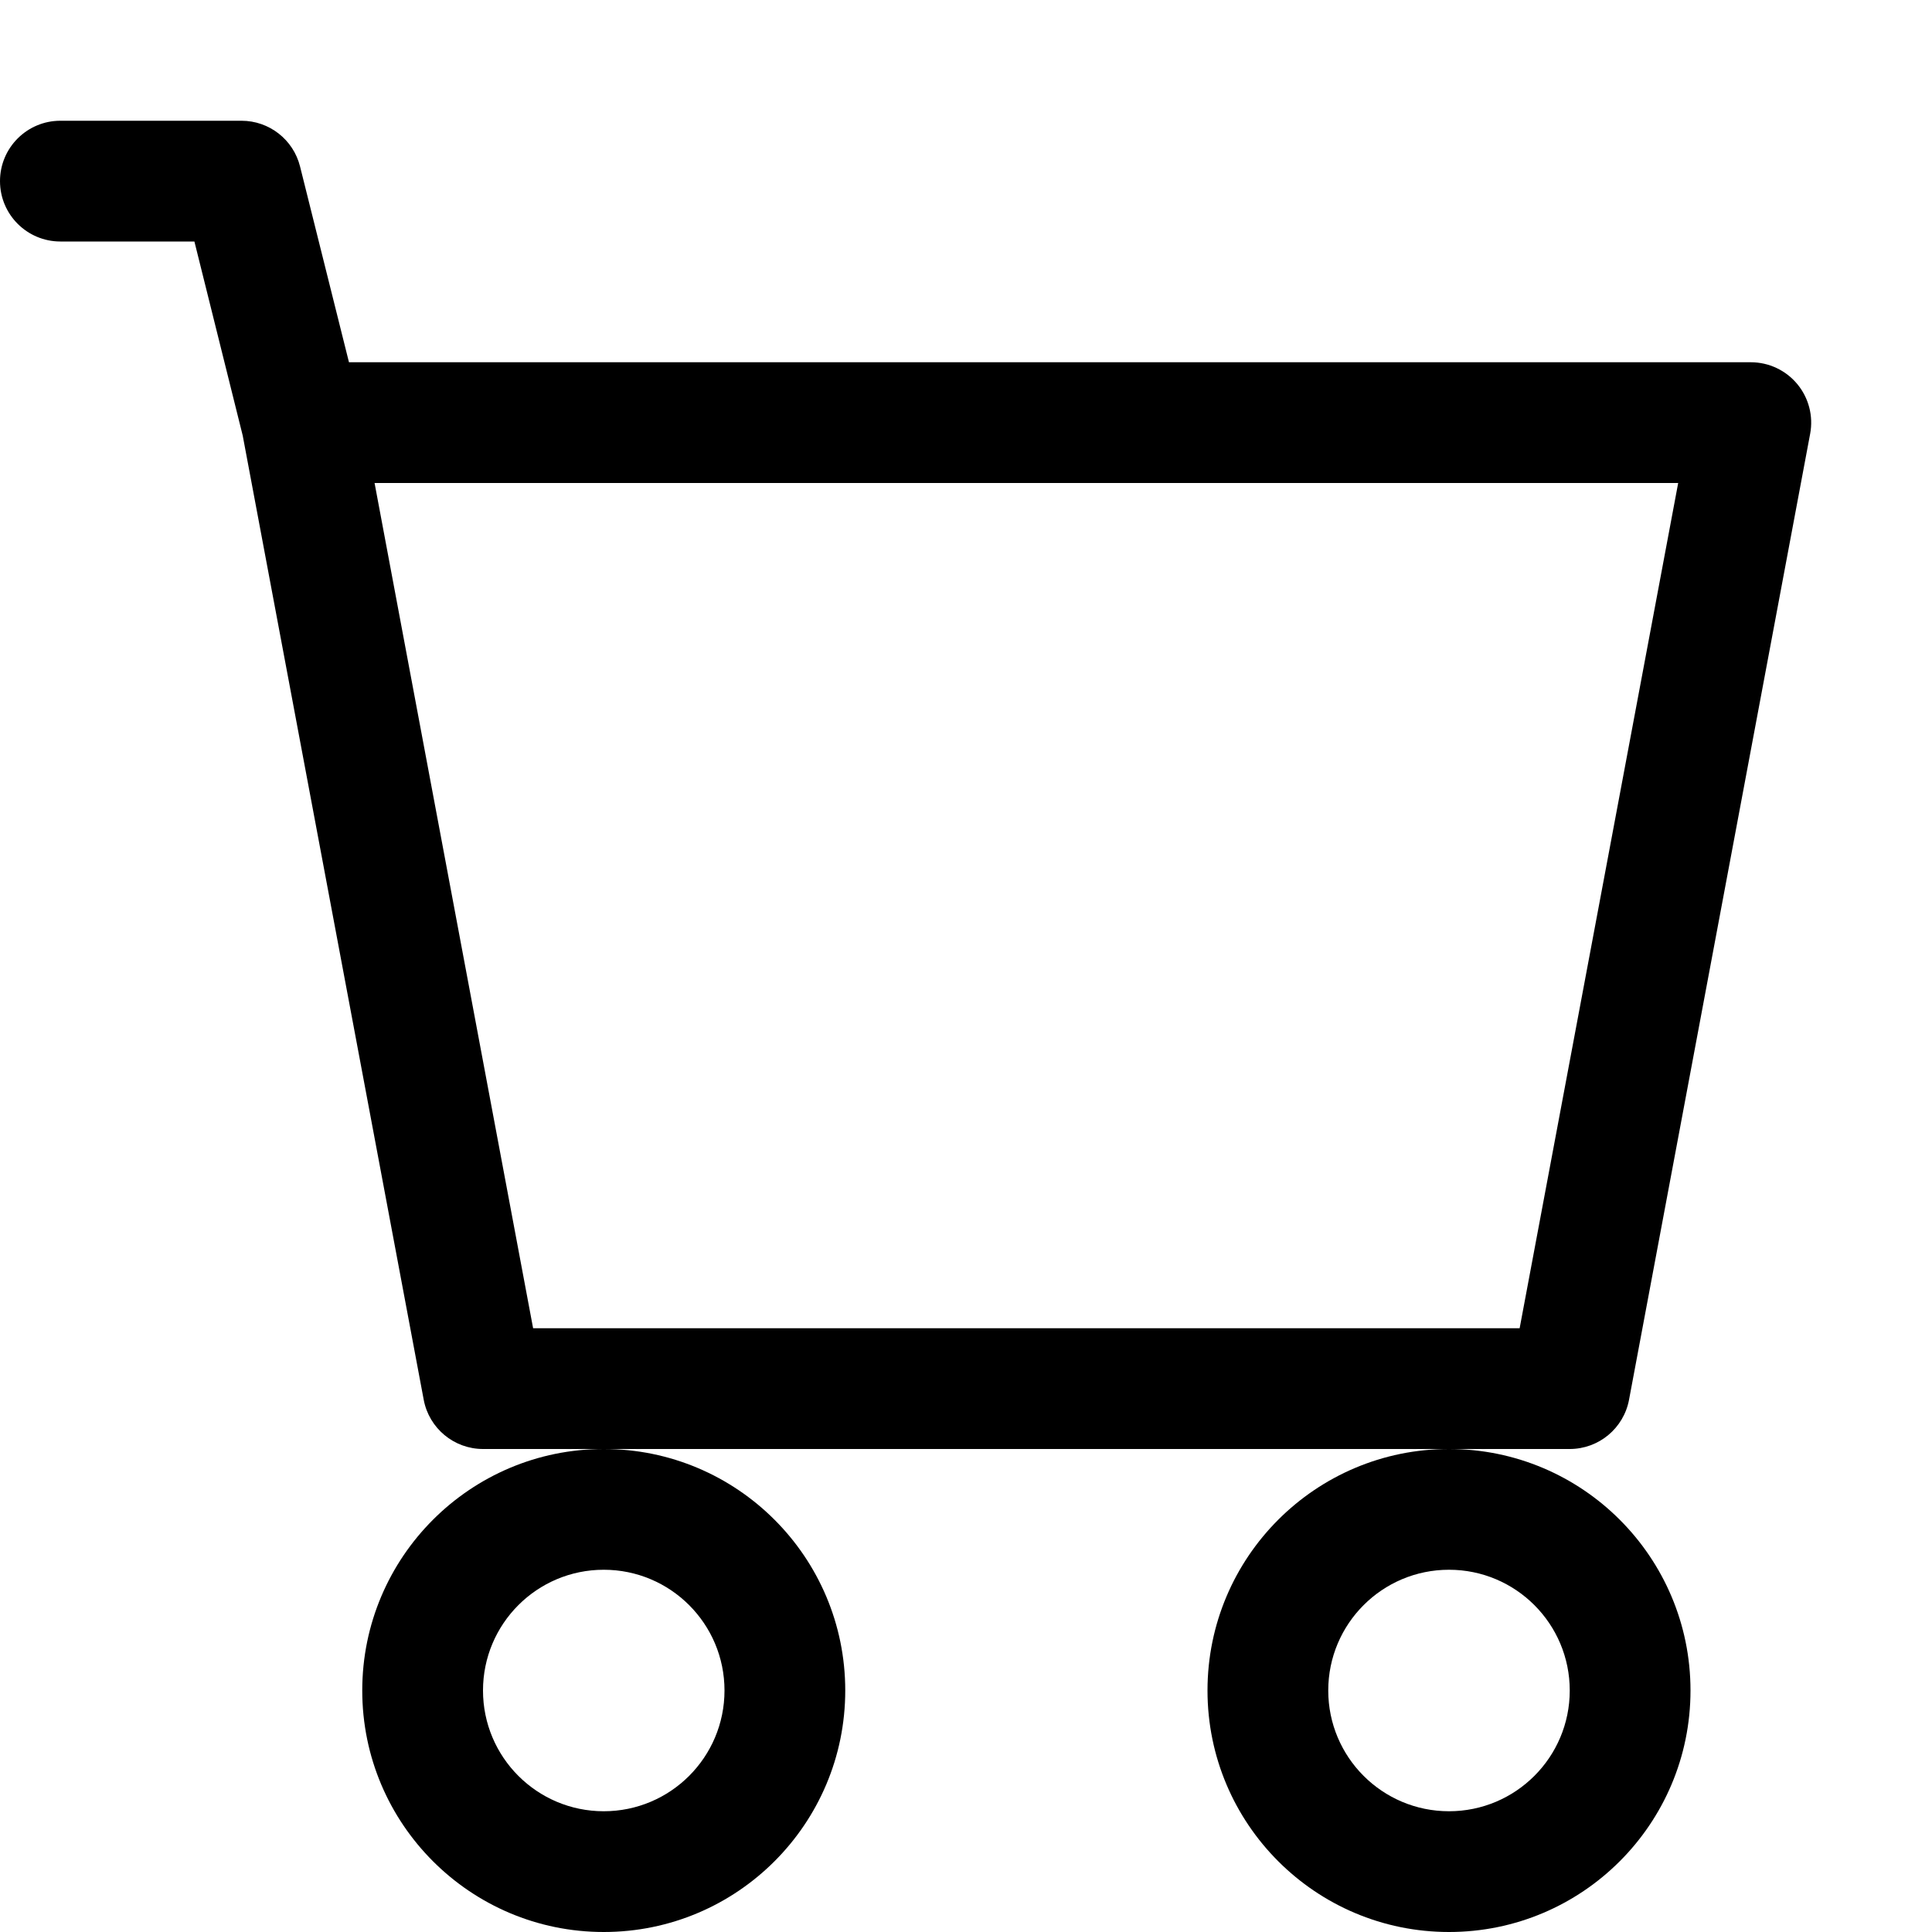
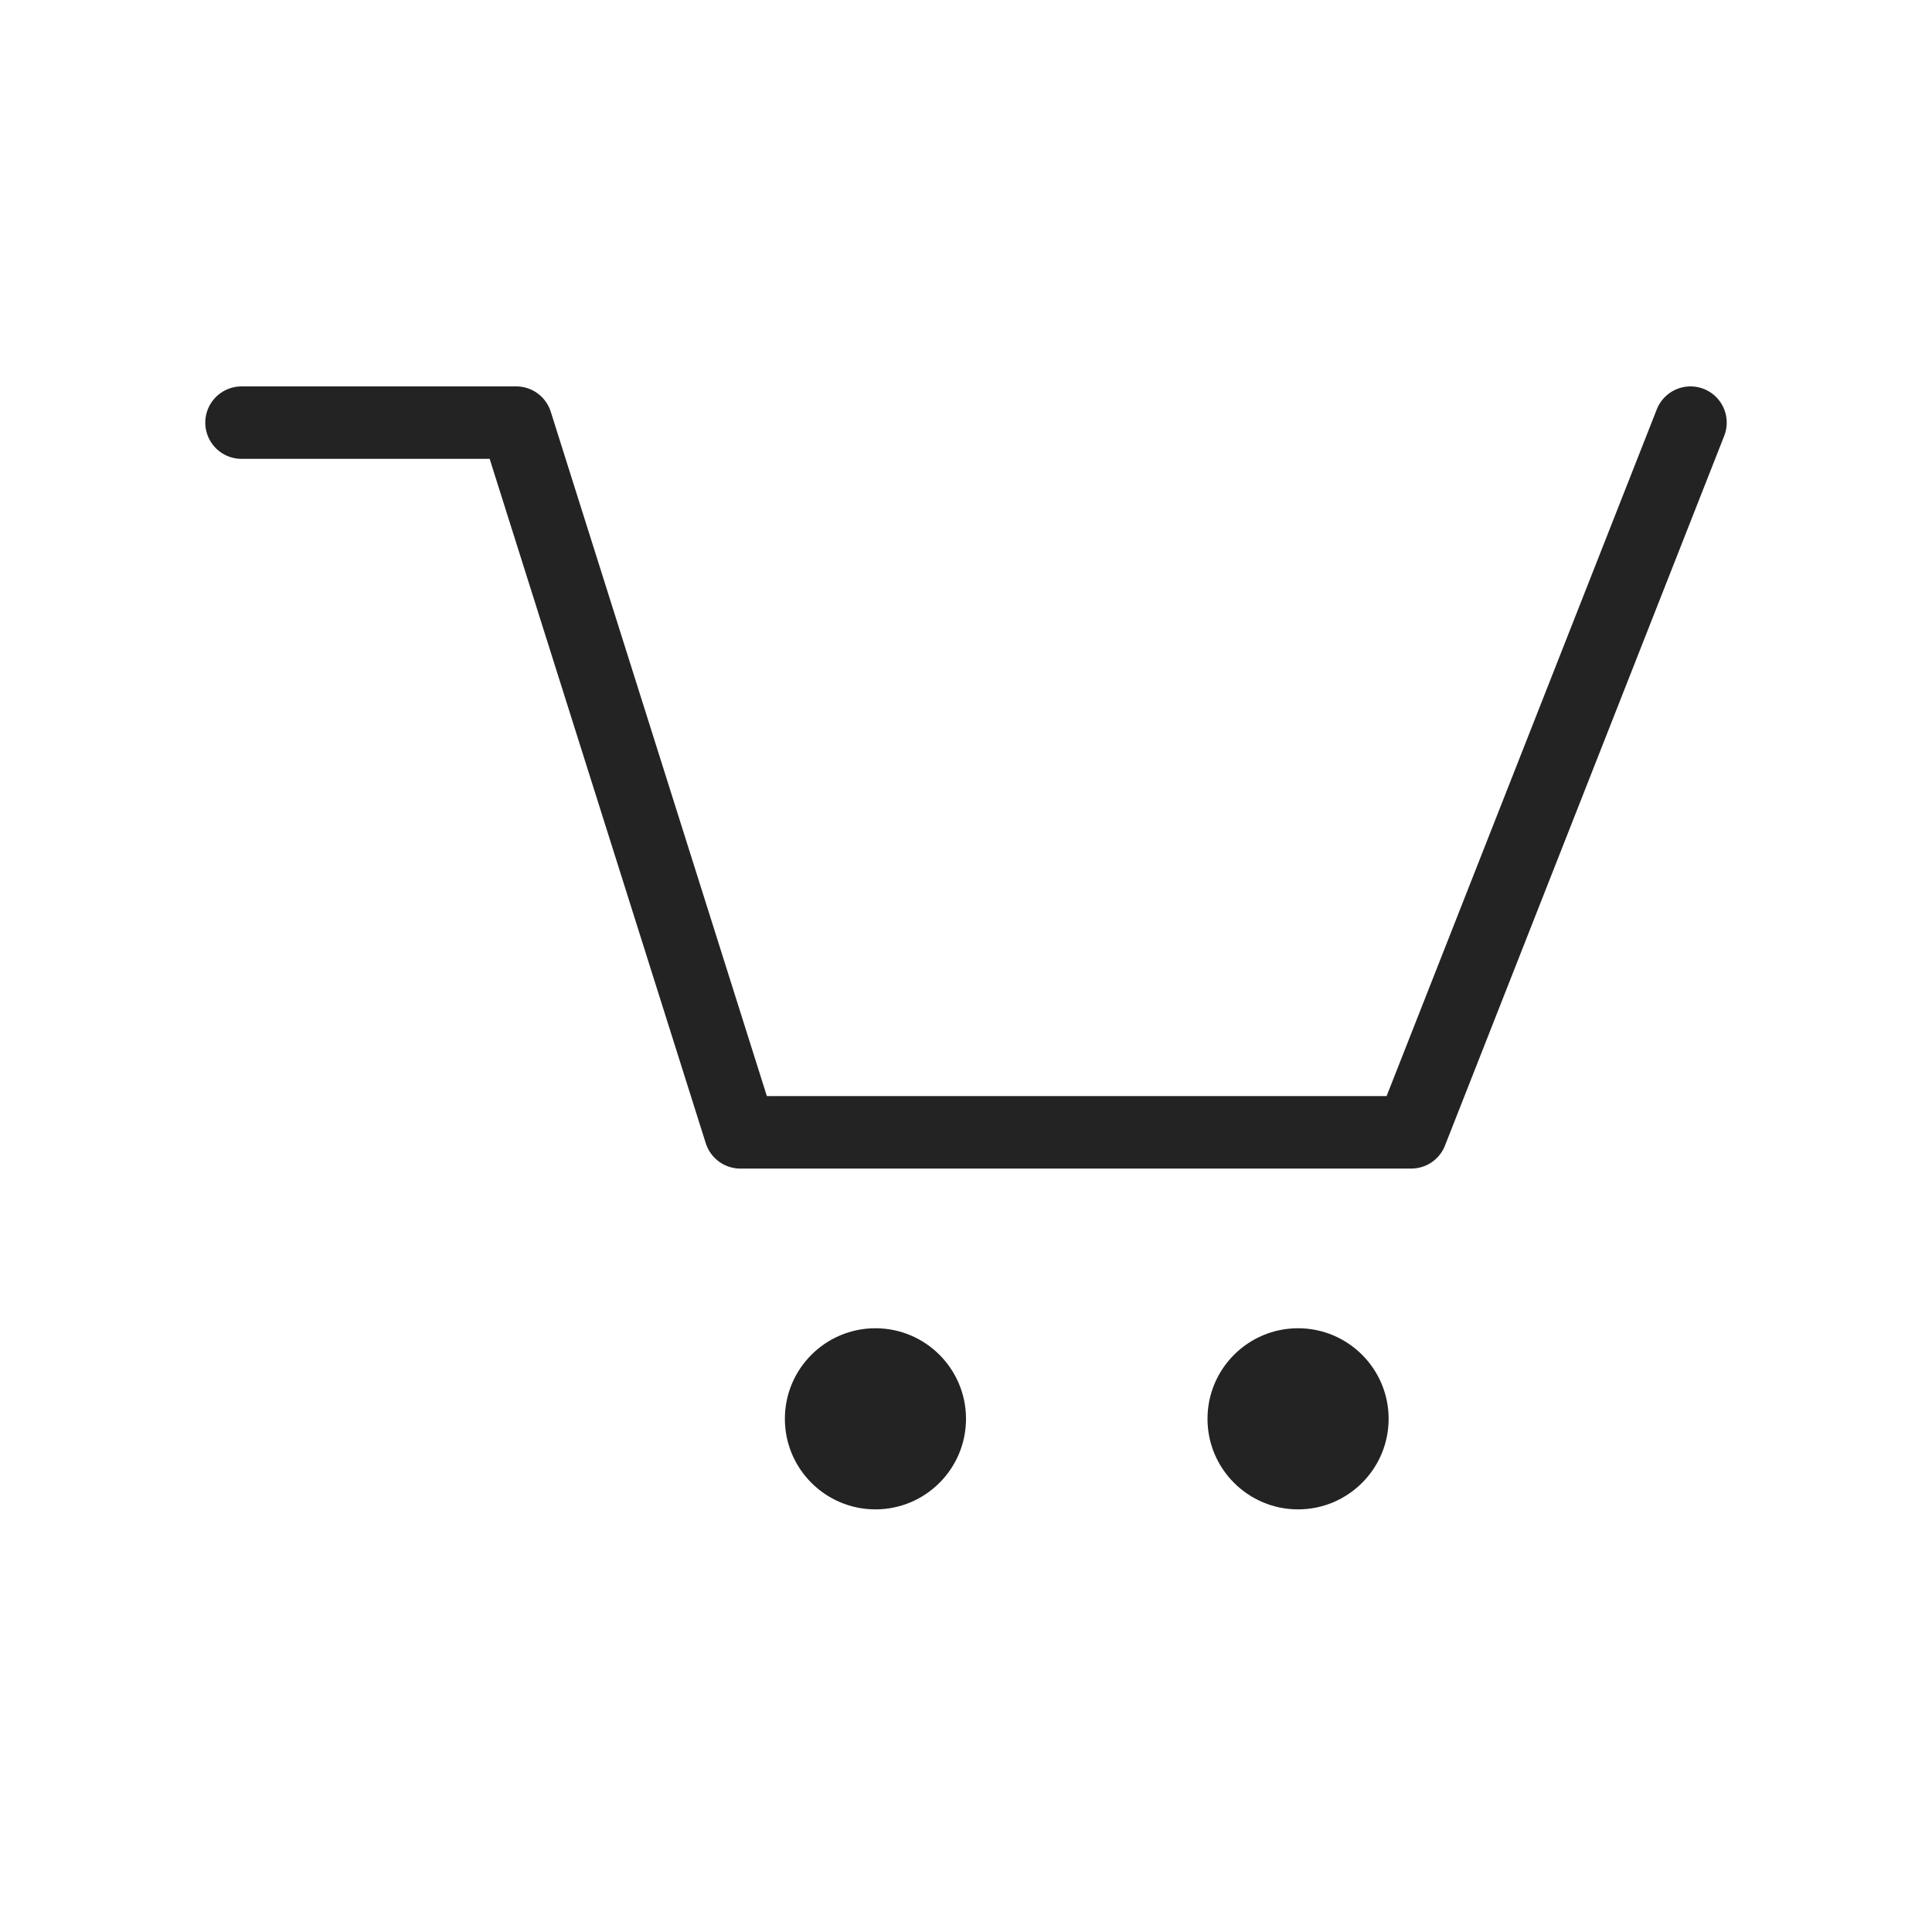
- <svg xmlns="http://www.w3.org/2000/svg" width="24" height="24" fill="currentColor" viewBox="0 0 16 16">
-   <path d="M0 1.5A.5.5 0 0 1 .5 1H2a.5.5 0 0 1 .485.379L2.89 3H14.5a.5.5 0 0 1 .491.592l-1.5 8A.5.5 0 0 1 13 12H4a.5.5 0 0 1-.491-.408L2.01 3.607 1.61 2H.5a.5.5 0 0 1-.5-.5zM3.102 4l1.313 7h8.17l1.313-7H3.102zM5 12a2 2 0 1 0 0 4 2 2 0 0 0 0-4zm7 0a2 2 0 1 0 0 4 2 2 0 0 0 0-4zm-7 1a1 1 0 1 1 0 2 1 1 0 0 1 0-2zm7 0a1 1 0 1 1 0 2 1 1 0 0 1 0-2z" />
+ <svg xmlns="http://www.w3.org/2000/svg" width="32" height="32" viewBox="0 0 32 32" fill="none">
+   <path d="M14.5 25C15.328 25 16 24.328 16 23.5C16 22.672 15.328 22 14.5 22C13.672 22 13 22.672 13 23.5C13 24.328 13.672 25 14.5 25Z" fill="#232323" />
+   <path d="M21.5 25C22.328 25 23 24.328 23 23.5C23 22.672 22.328 22 21.5 22C20.672 22 20 22.672 20 23.5C20 24.328 20.672 25 21.5 25Z" fill="#232323" />
+   <path d="M4 7H8.55L12.262 18.755H23.375L28 7" stroke="#232323" stroke-width="1.2" stroke-linecap="round" stroke-linejoin="round" />
</svg>
